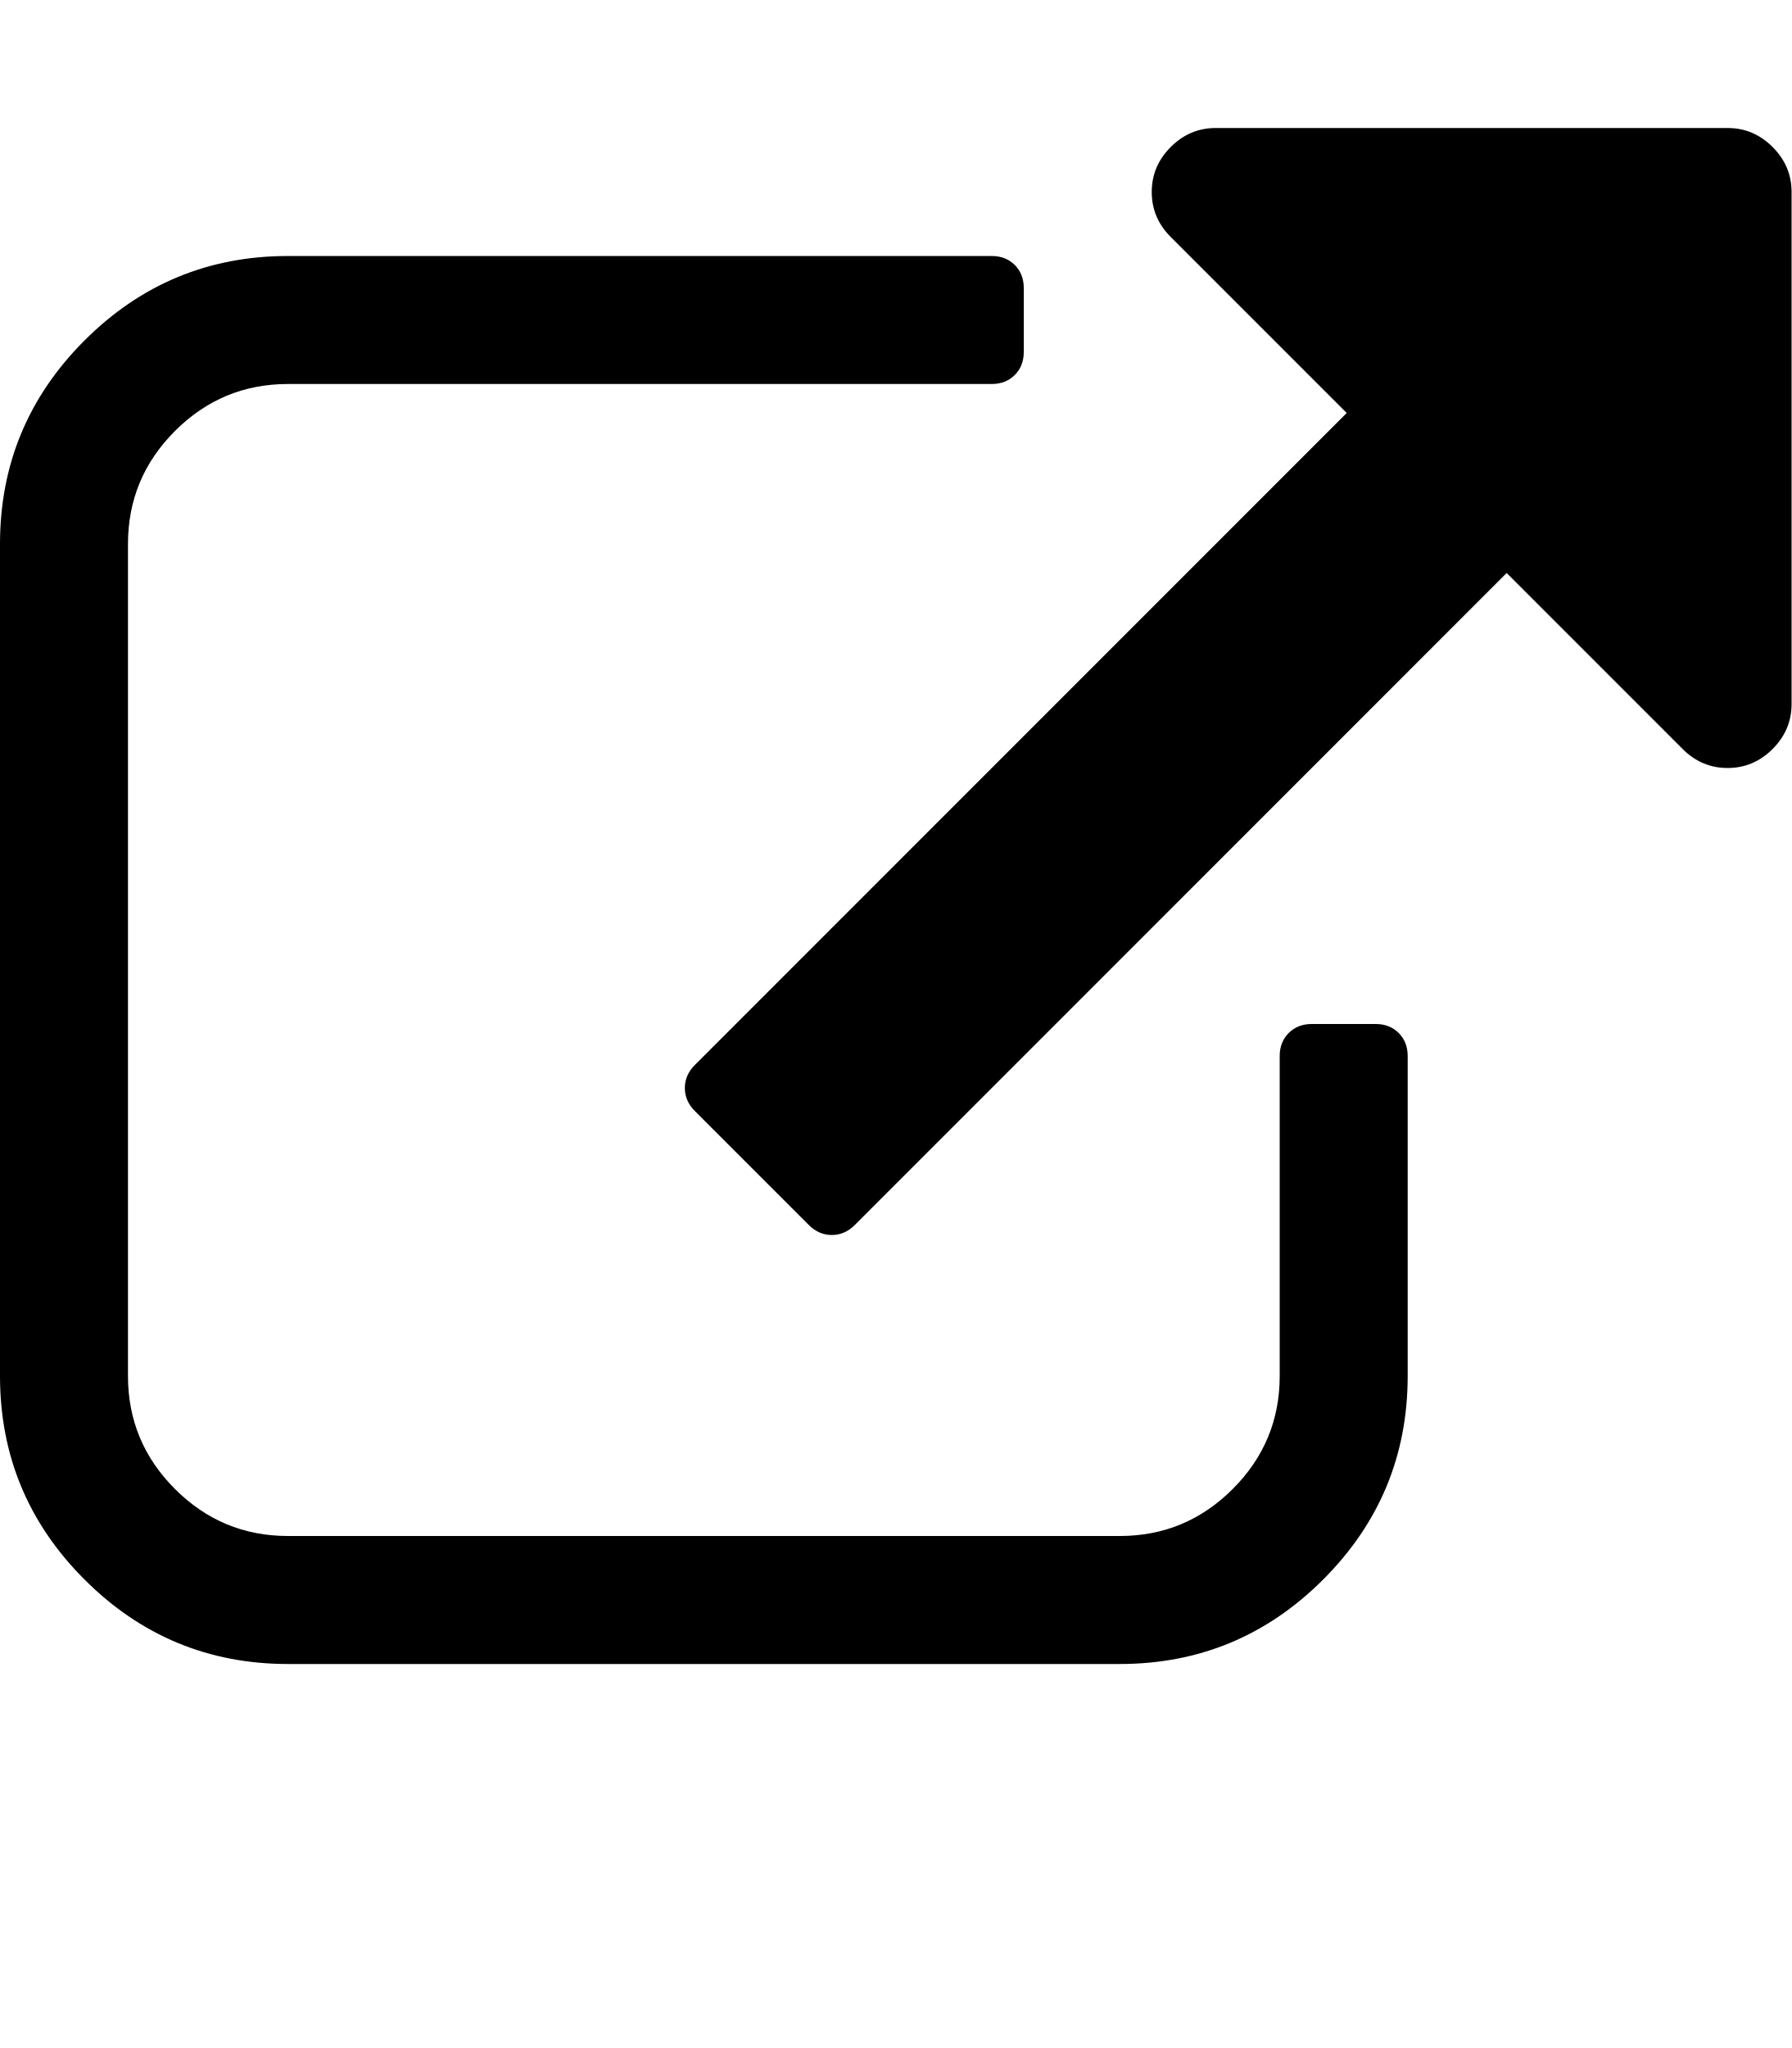
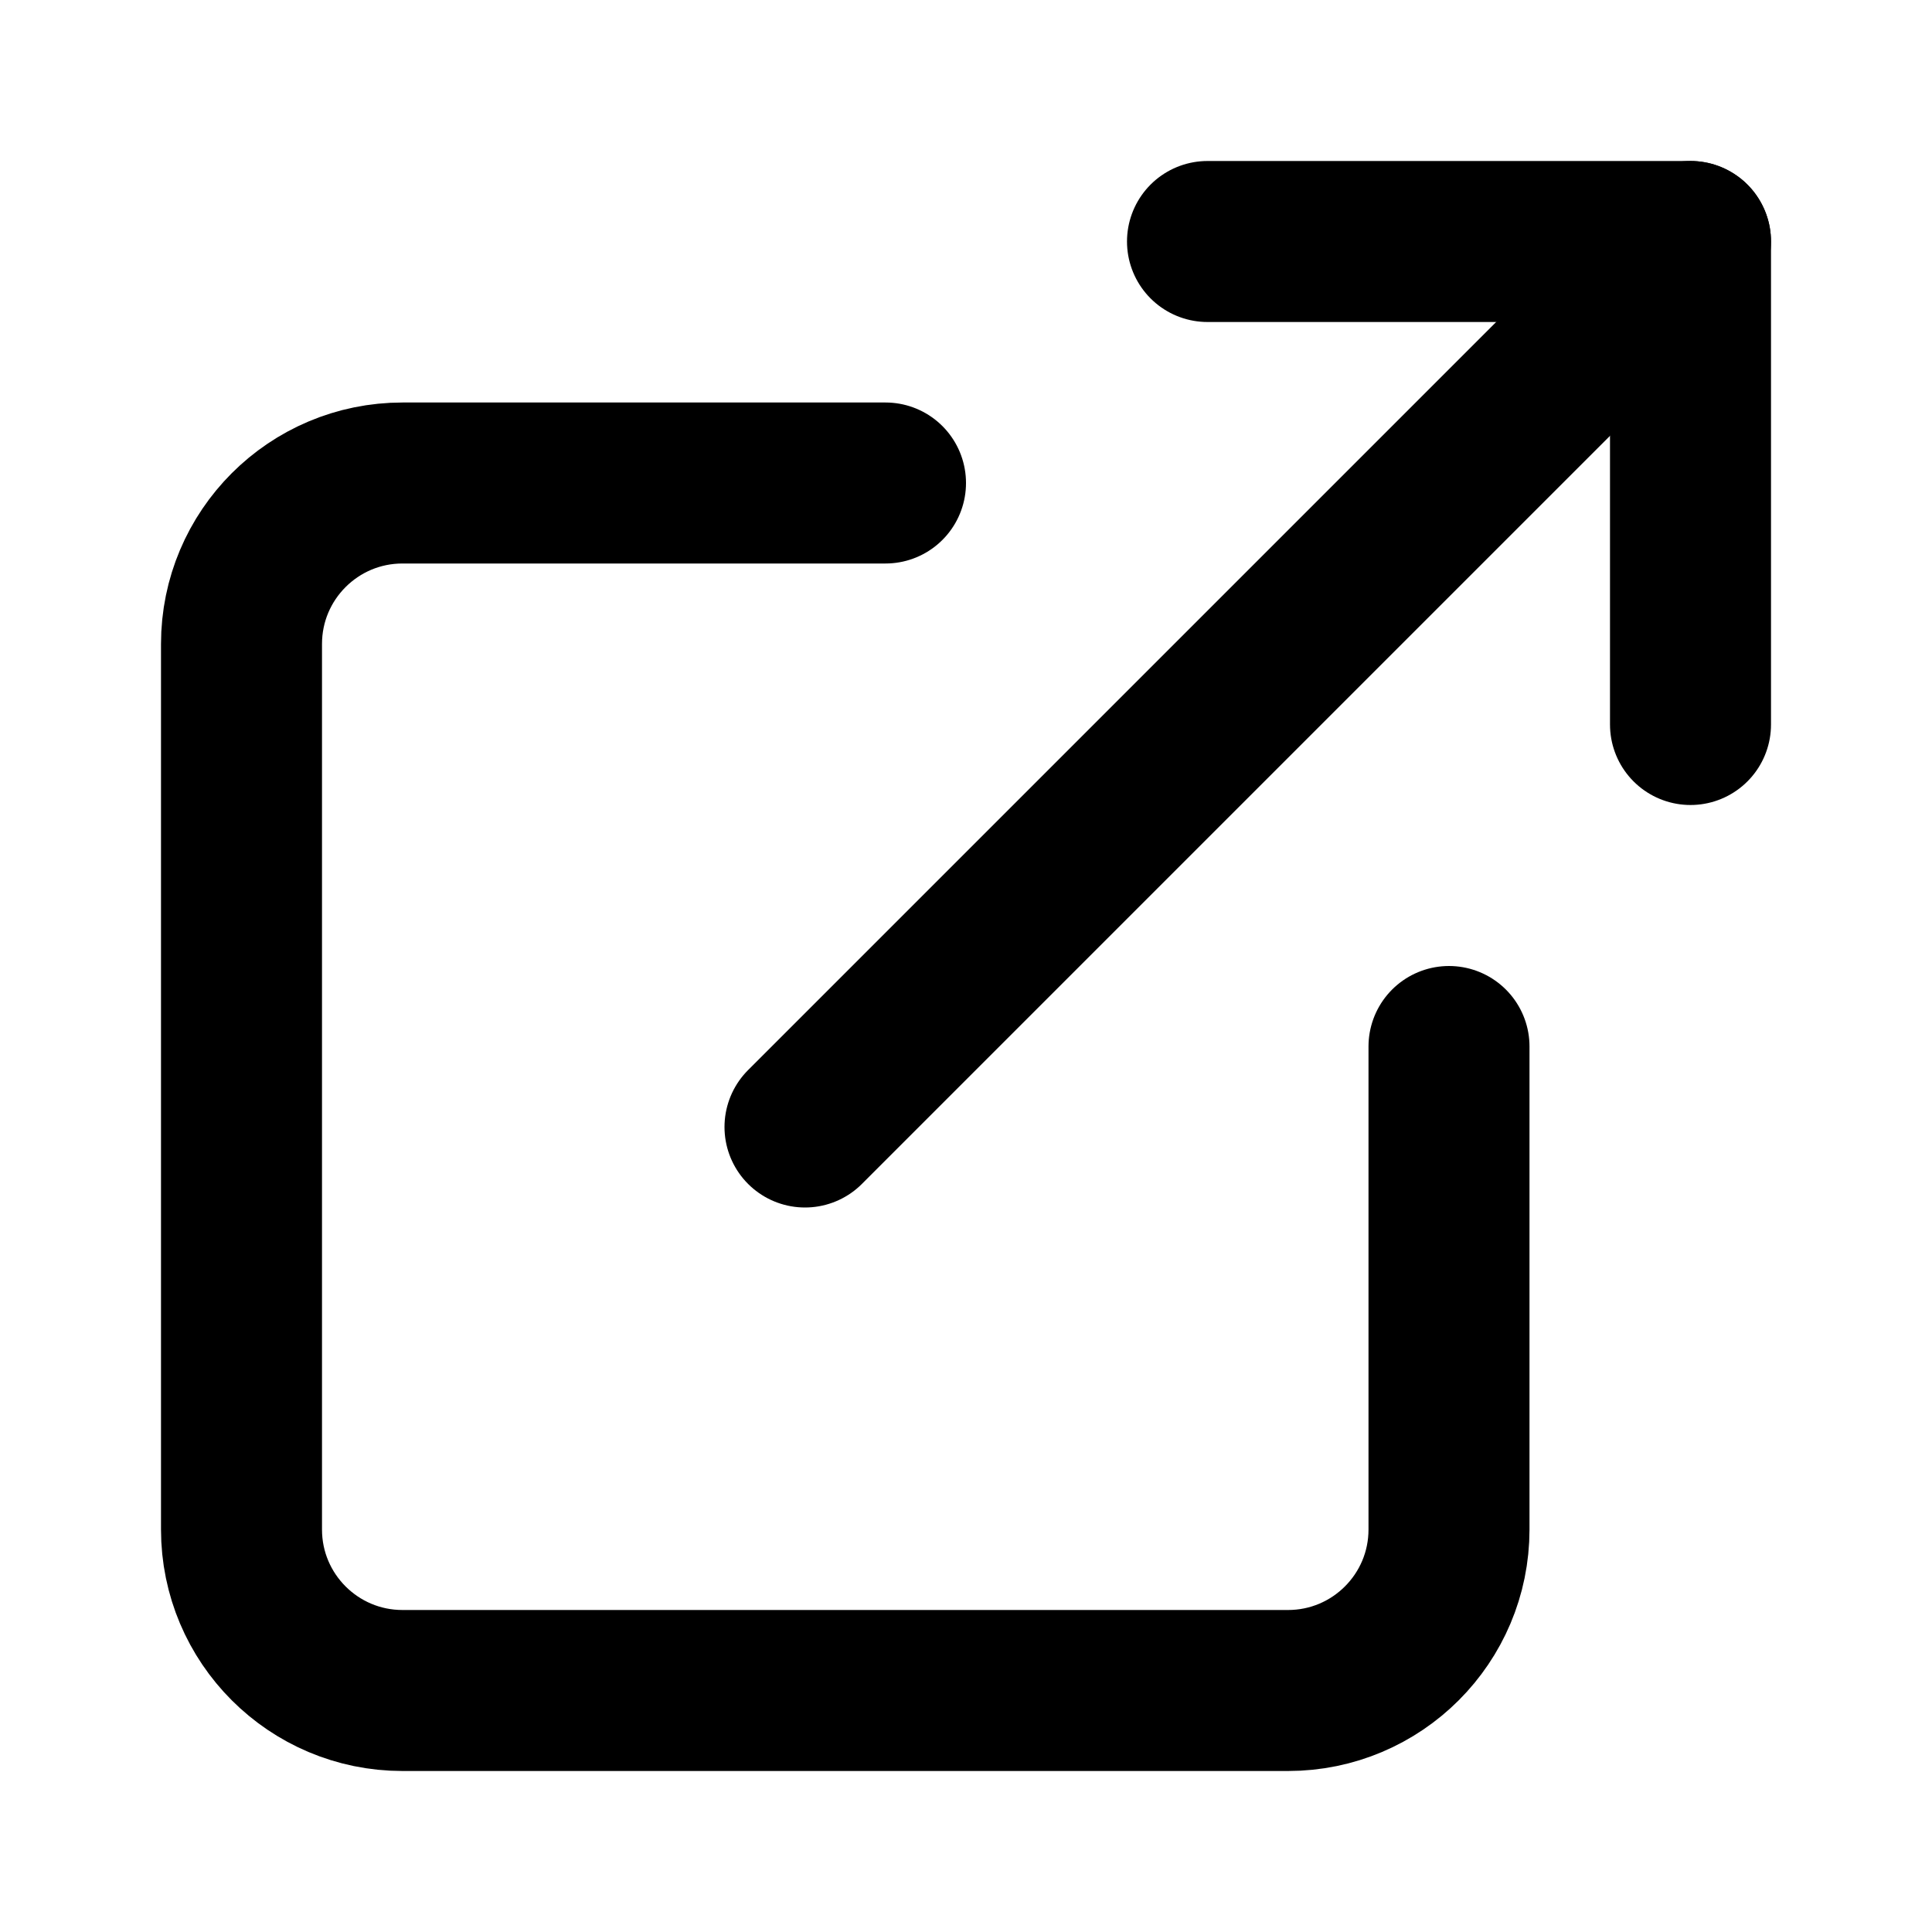
- <svg xmlns="http://www.w3.org/2000/svg" contentScriptType="text/ecmascript" contentStyleType="text/css" enable-background="new 0 0 2048 2048" height="2048px" id="Layer_1" preserveAspectRatio="xMidYMid meet" version="1.1" viewBox="0.0 0 1792.0 2048" width="1792.0px" xml:space="preserve" zoomAndPan="magnify">
-   <path d="M1408,1056v320c0,79.333-28.167,147.167-84.5,203.5S1199.333,1664,1120,1664H288c-79.333,0-147.167-28.167-203.5-84.5  S0,1455.333,0,1376V544c0-79.333,28.167-147.167,84.5-203.5S208.667,256,288,256h704c9.333,0,17,3,23,9s9,13.667,9,23v64  c0,9.333-3,17-9,23s-13.667,9-23,9H288c-44,0-81.667,15.667-113,47s-47,69-47,113v832c0,44,15.667,81.667,47,113s69,47,113,47h832  c44,0,81.667-15.667,113-47s47-69,47-113v-320c0-9.333,3-17,9-23s13.667-9,23-9h64c9.333,0,17,3,23,9S1408,1046.667,1408,1056z   M1792,192v512c0,17.333-6.333,32.333-19,45s-27.667,19-45,19s-32.333-6.333-45-19l-176-176l-652,652c-6.667,6.667-14.333,10-23,10  s-16.333-3.333-23-10l-114-114c-6.667-6.667-10-14.333-10-23s3.333-16.333,10-23l652-652l-176-176c-12.667-12.667-19-27.667-19-45  s6.333-32.333,19-45s27.667-19,45-19h512c17.333,0,32.333,6.333,45,19S1792,174.667,1792,192z" />
+ <svg xmlns="http://www.w3.org/2000/svg" width="24" height="24" viewBox="0 0 24 24">
+   <g fill="none" stroke="currentColor" stroke-width="2" stroke-linecap="round" stroke-linejoin="round">
+     <path d="M15 3h6v6" />
+     <path d="M10 14 21 3" />
+     <path d="M18 13v6a2 2 0 0 1-2 2H5a2 2 0 0 1-2-2V8a2 2 0 0 1 2-2h6" />
+   </g>
</svg>
